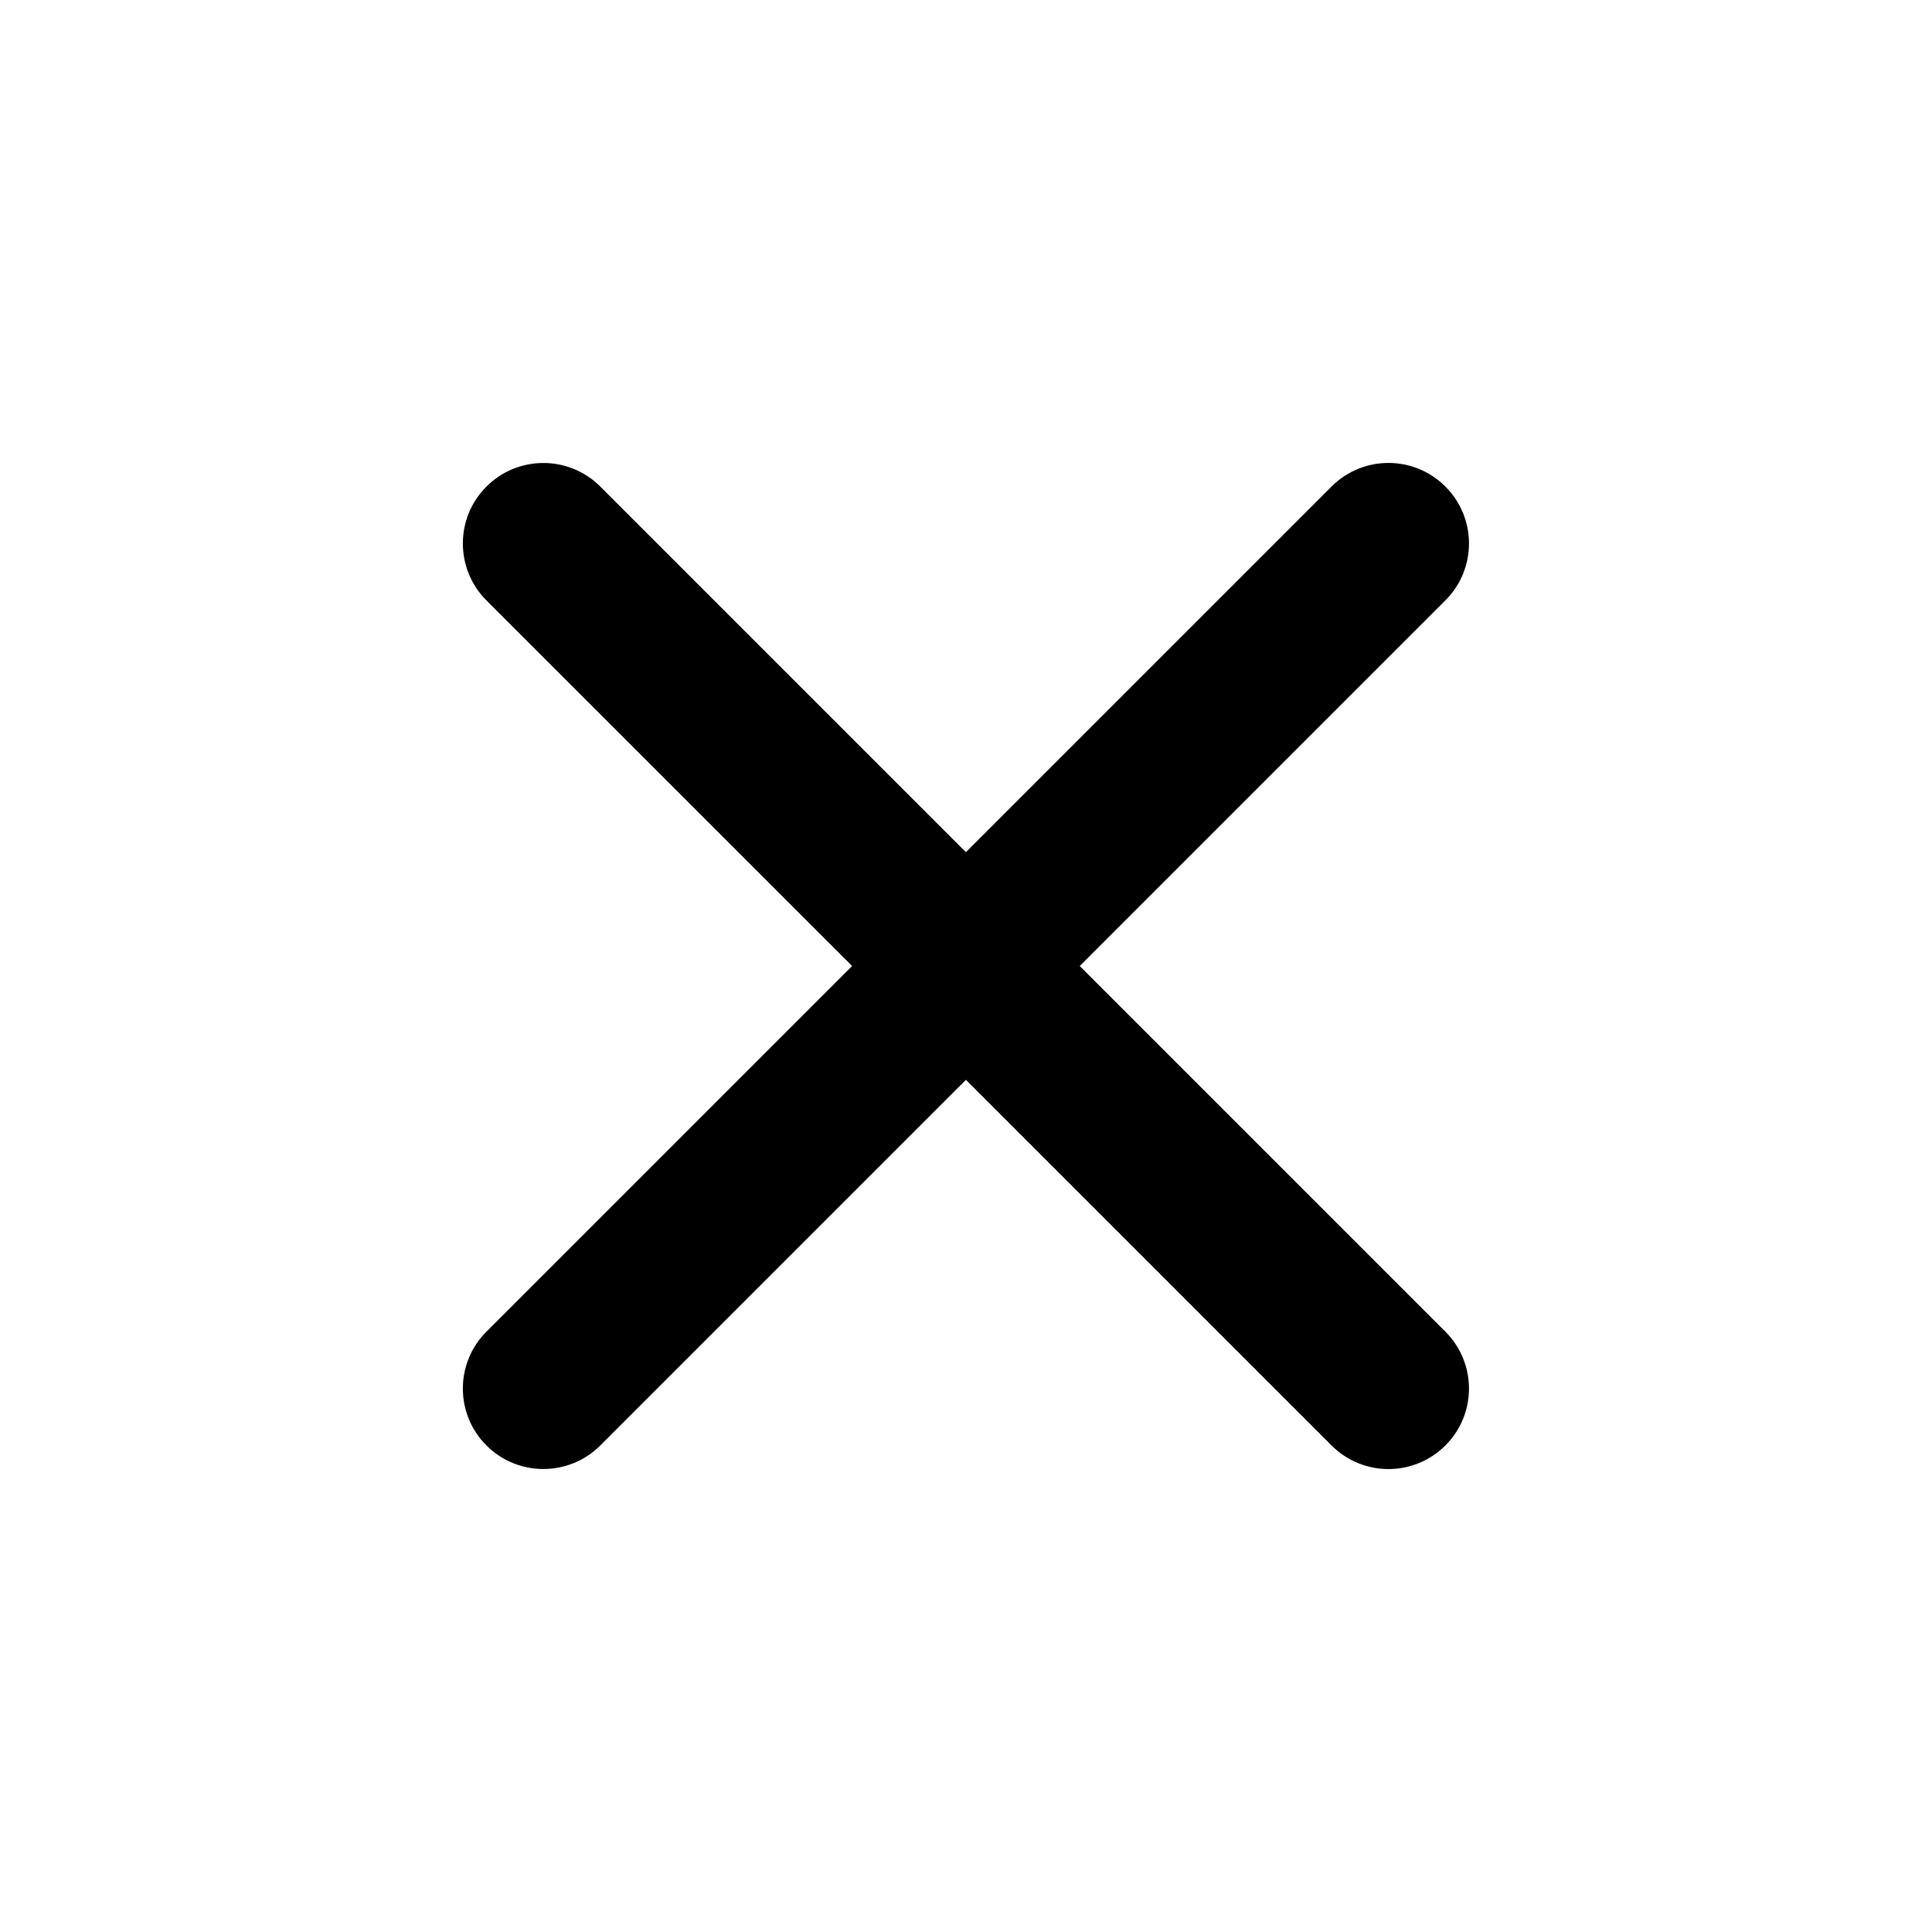
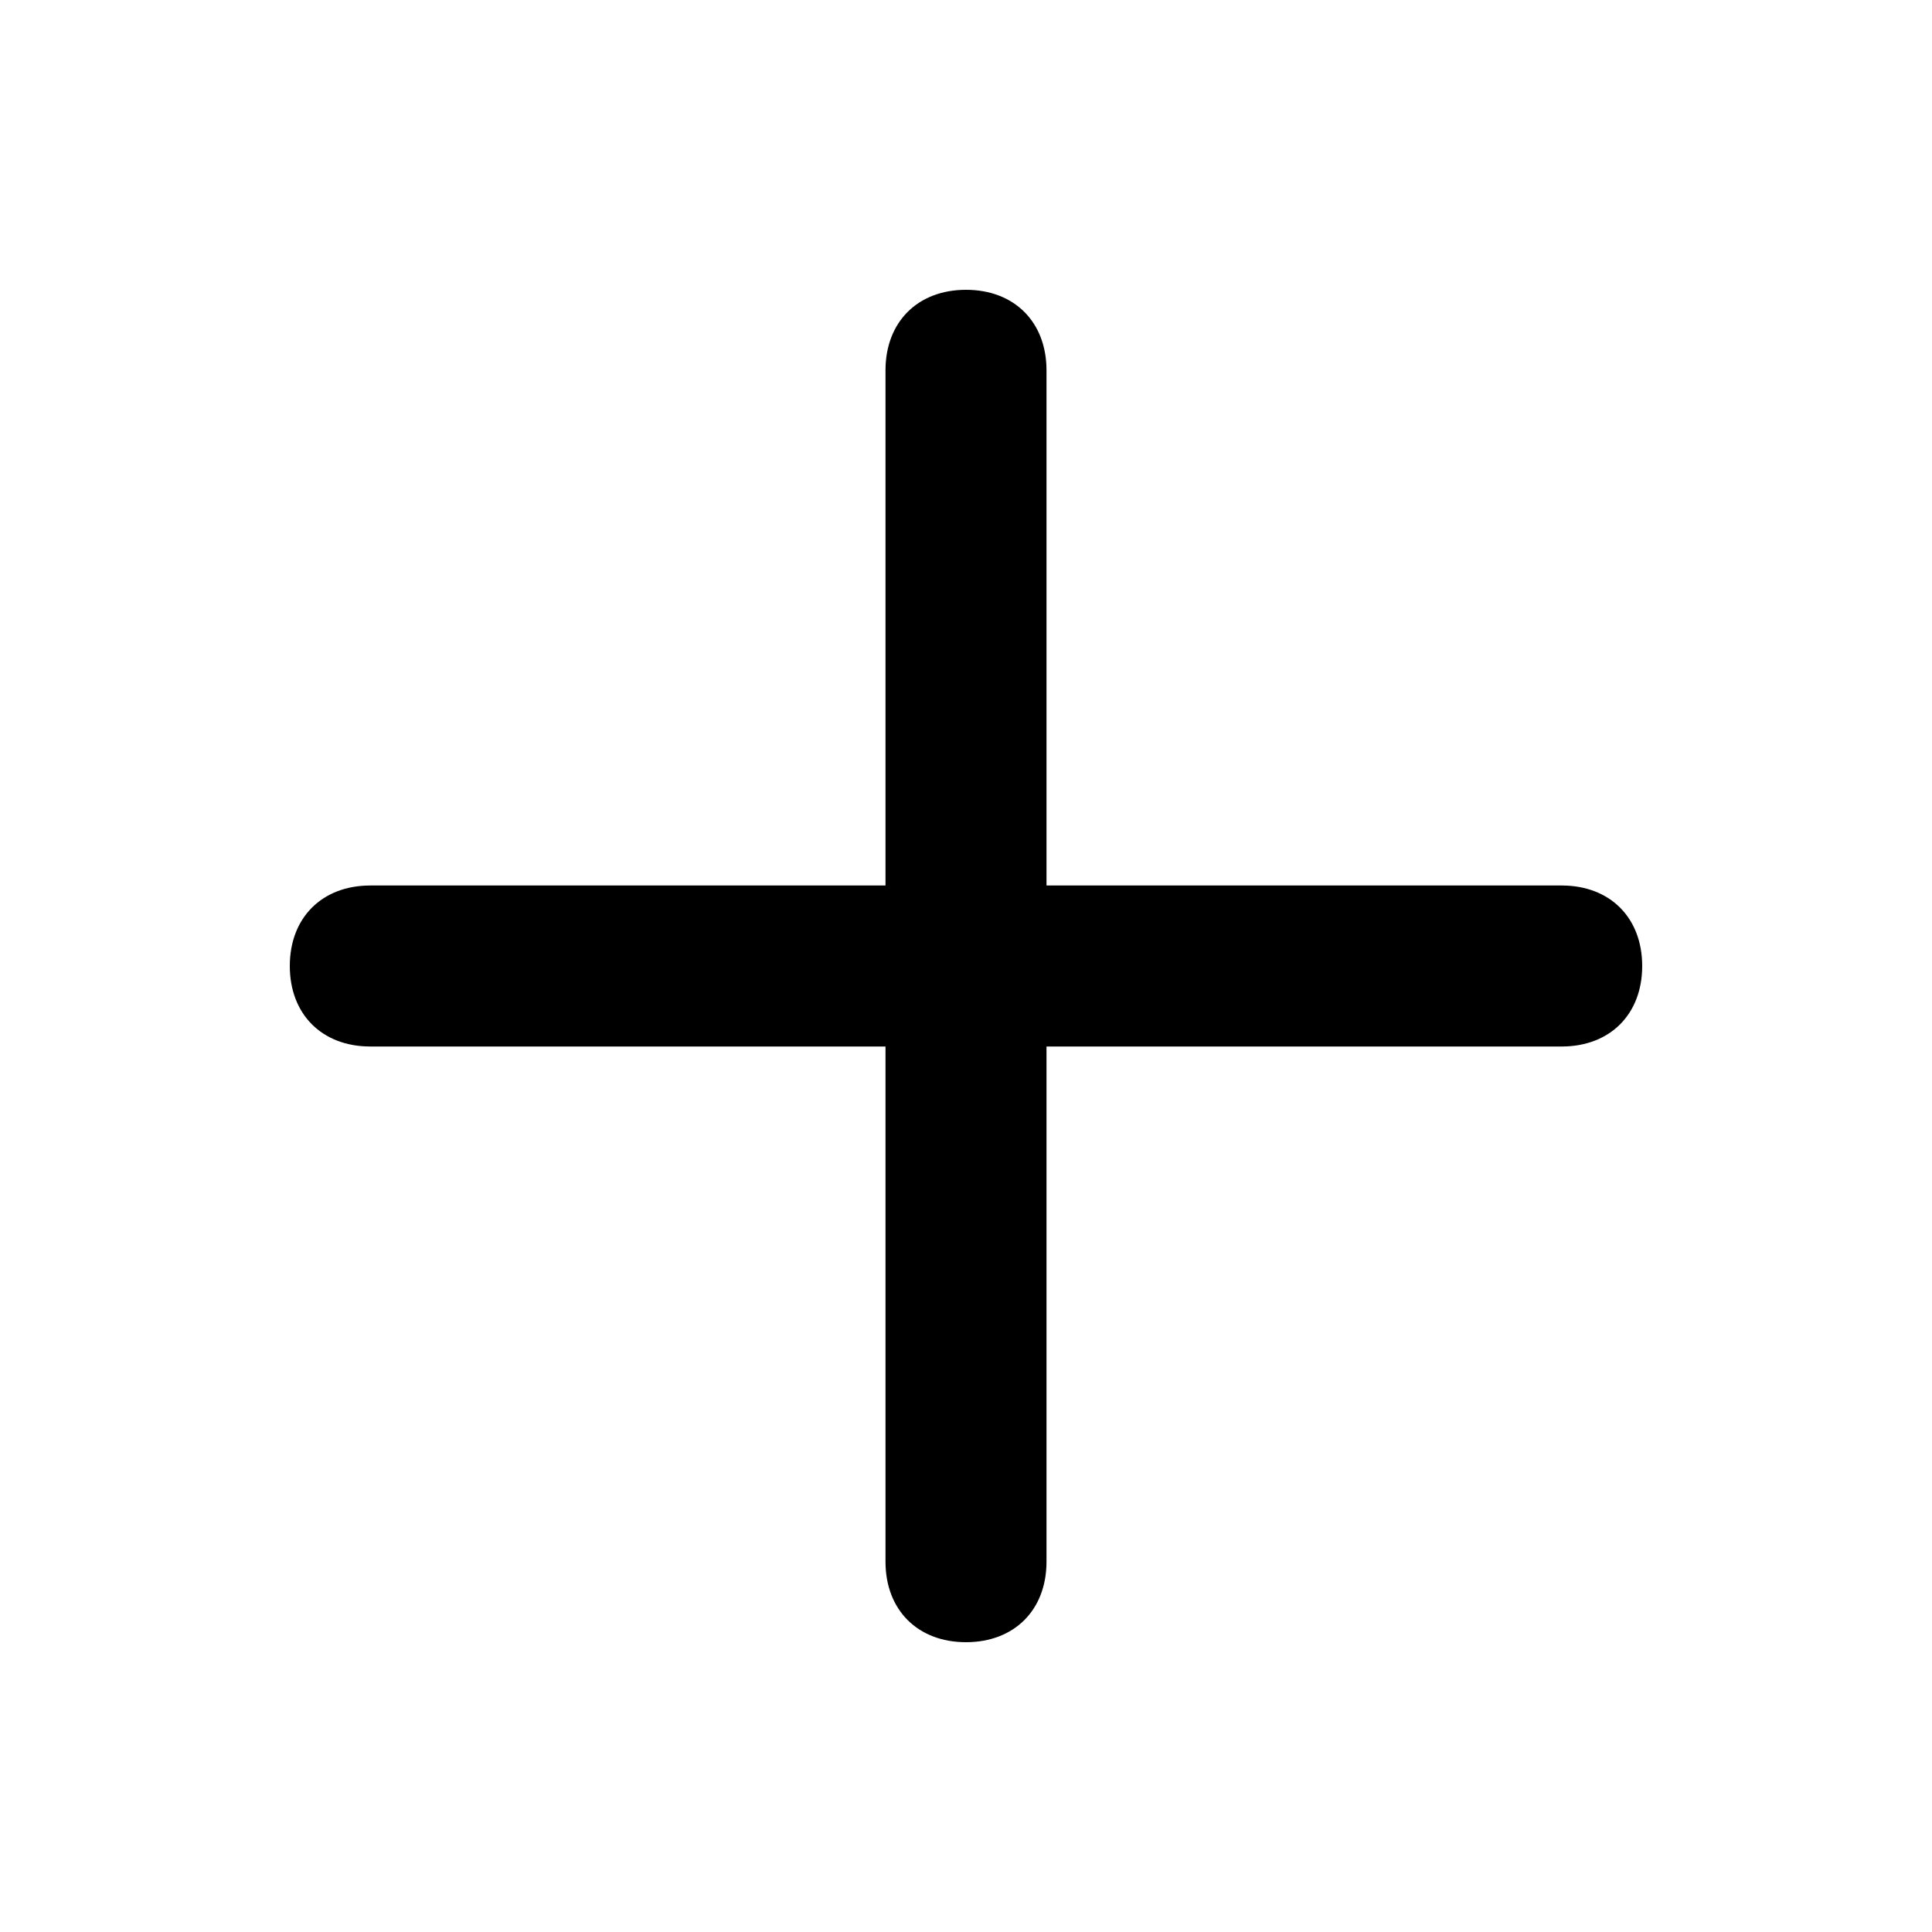
- <svg xmlns="http://www.w3.org/2000/svg" className="size-6       " width="24" height="24" viewBox="0 0 24 24" fill="none">
-   <path fill-rule="evenodd" clip-rule="evenodd" d="M6.043 16.542C5.652 16.932 5.652 17.566 6.043 17.956C6.433 18.346 7.067 18.346 7.457 17.956L11.999 13.414L16.541 17.956C16.931 18.347 17.564 18.347 17.955 17.956C18.346 17.566 18.346 16.933 17.955 16.542L13.413 12L17.955 7.458C18.346 7.068 18.346 6.434 17.955 6.044C17.564 5.653 16.931 5.653 16.541 6.044L11.999 10.586L7.457 6.044C7.067 5.654 6.433 5.654 6.043 6.044C5.652 6.435 5.652 7.068 6.043 7.459L10.585 12L6.043 16.542Z" fill="currentColor" />
+ <svg xmlns="http://www.w3.org/2000/svg" id="Capa_1" data-name="Capa 1" version="1.1" viewBox="0 0 24 24">
+   <path d="M11,19.4c0,.6.4,1,1,1,.6,0,1-.4,1-1v-6.4s6.4,0,6.4,0c.6,0,1-.4,1-1,0-.6-.4-1-1-1h-6.4s0-6.4,0-6.4c0-.6-.4-1-1-1-.6,0-1,.4-1,1v6.4s-6.4,0-6.4,0c-.6,0-1,.4-1,1,0,.6.4,1,1,1h6.4s0,6.4,0,6.4Z" fill="#000" fill-rule="evenodd" stroke-width="0" />
</svg>
